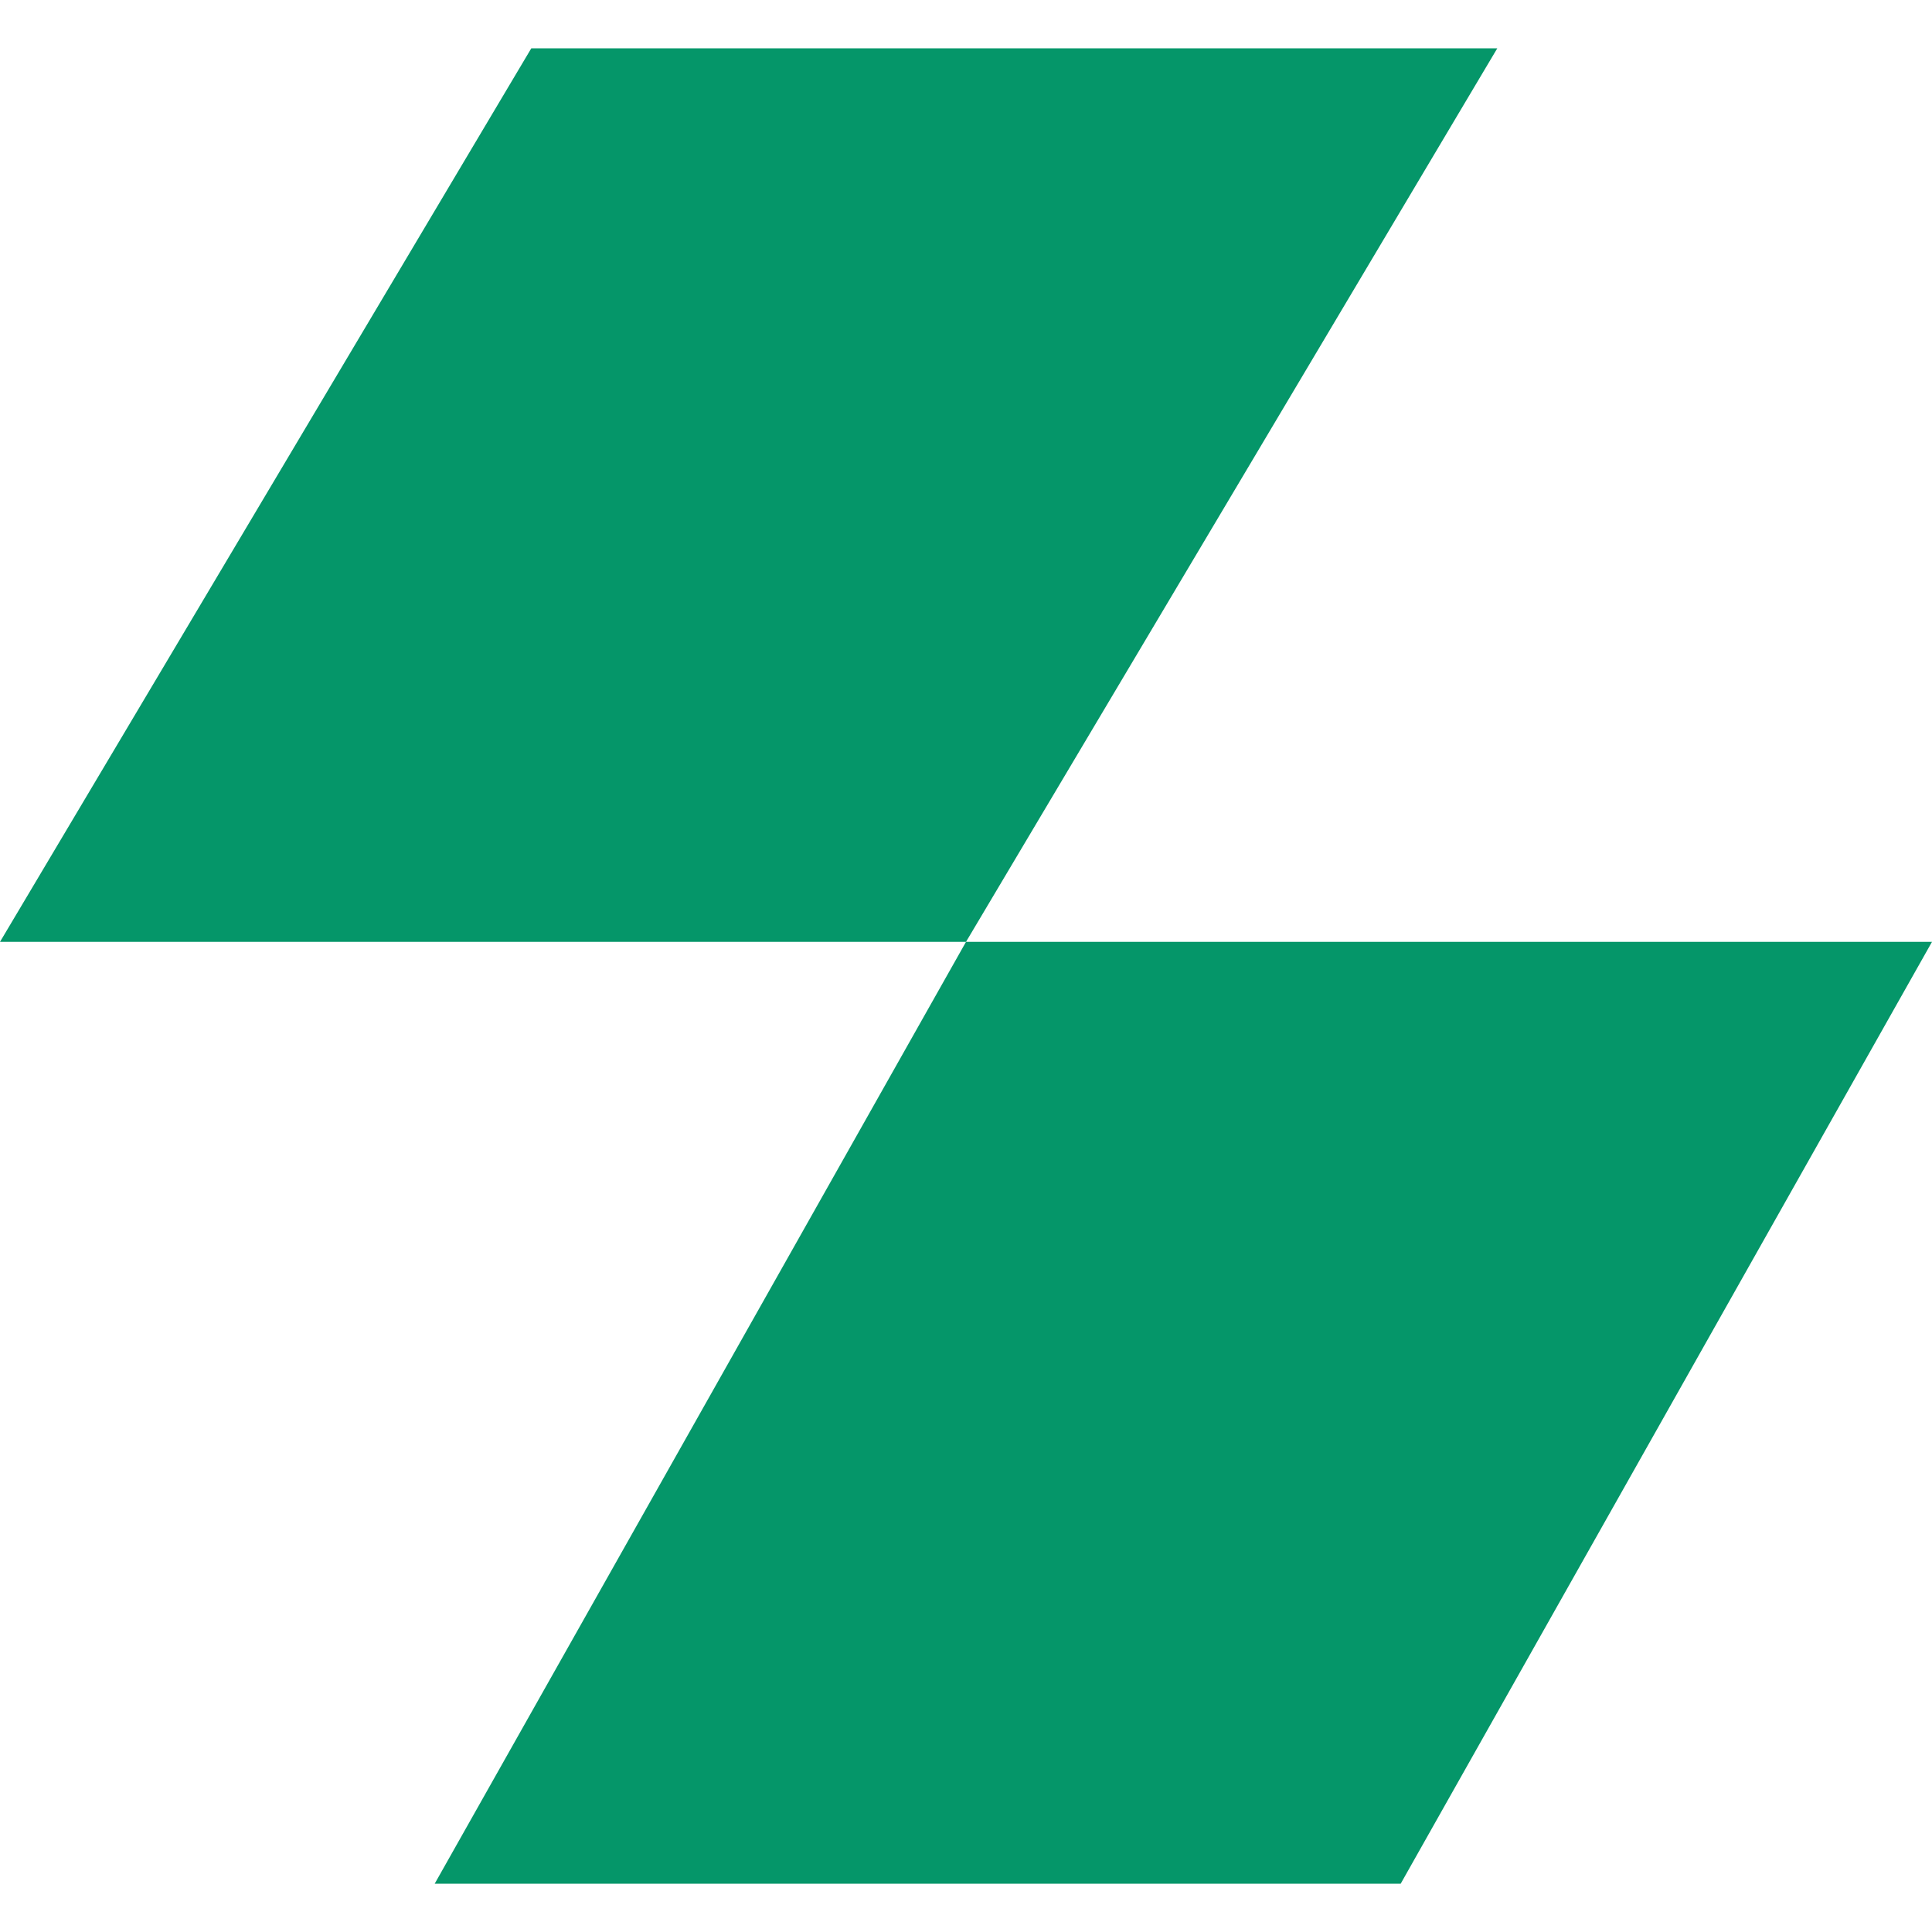
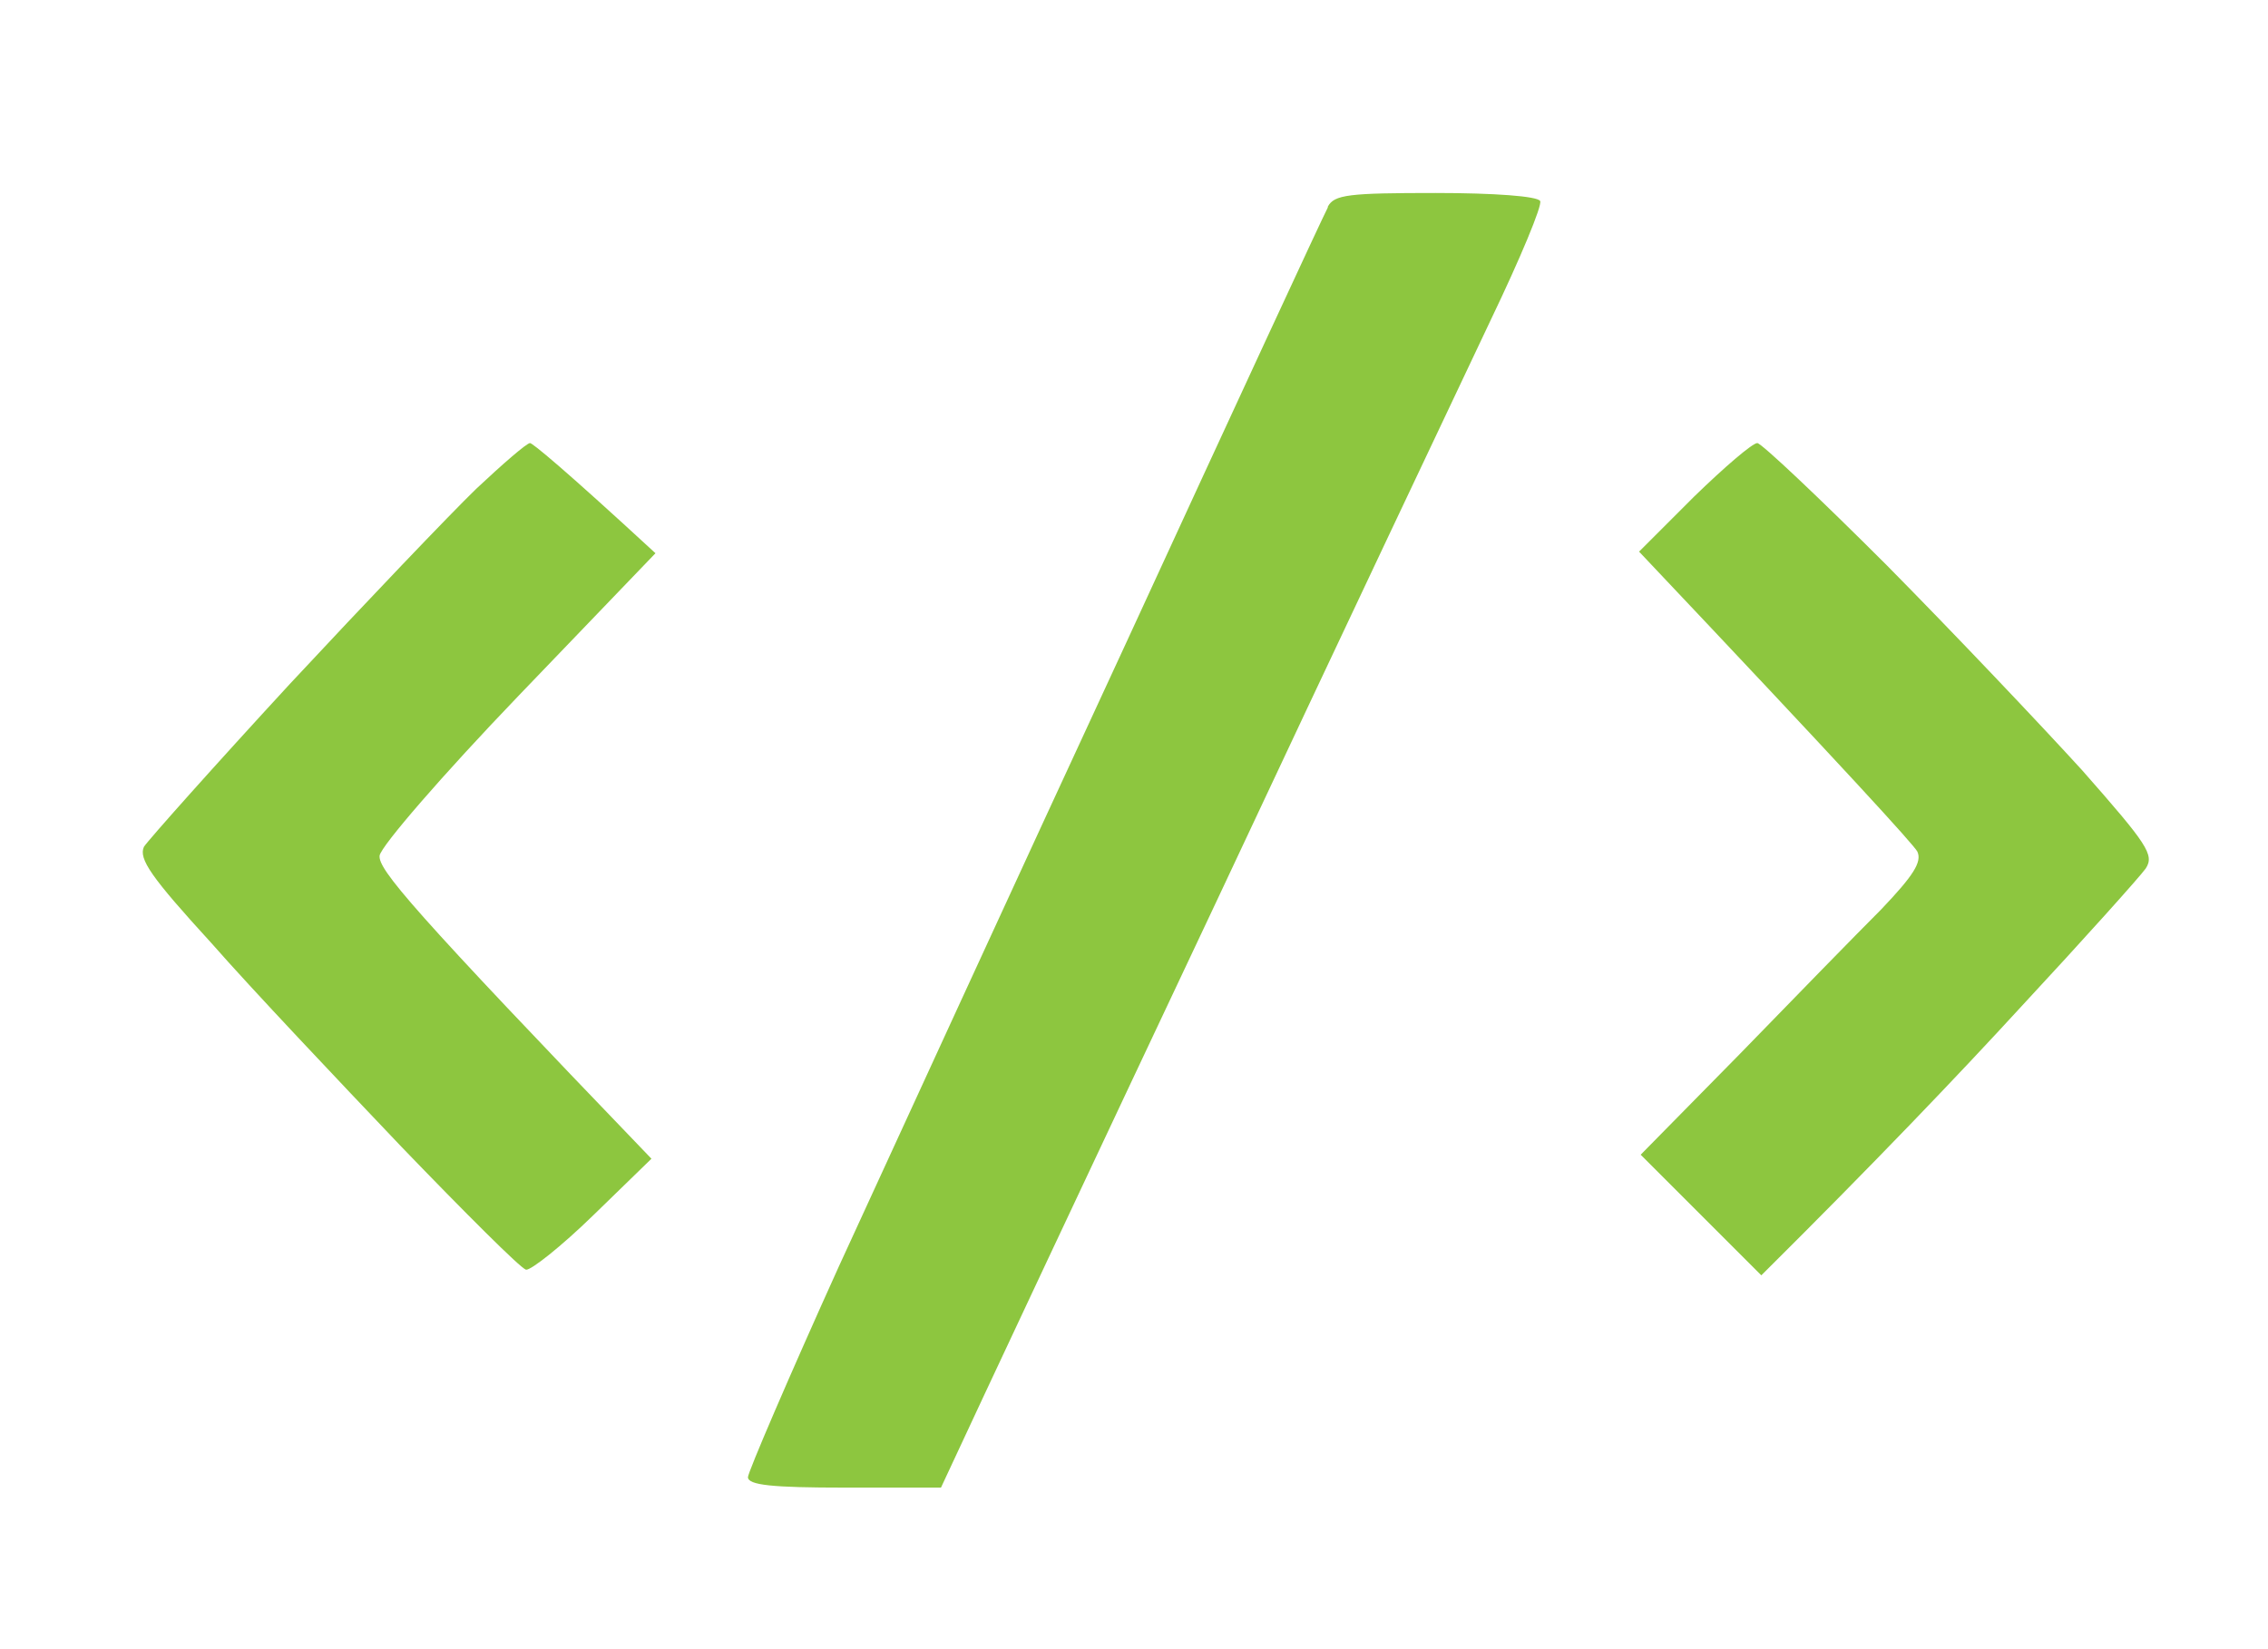
- <svg xmlns="http://www.w3.org/2000/svg" width="20" height="20" viewBox="0 0 20 20" fill="none">
-   <path fill-rule="evenodd" clip-rule="evenodd" d="M0 9.75L5.5 0.5H15.5L10 9.75H0ZM10 9.75L4.5 19.5H14.5L20 9.75L10 9.75Z" fill="#059669" />
+ <svg xmlns="http://www.w3.org/2000/svg" version="1.2" viewBox="0 0 282 205" width="282" height="205">
+   <style>.a{fill:#8dc63f}</style>
+   <path class="a" d="m165.1 25.8c-0.5 0.9-11.8 25.3-25.1 54.2-13.4 28.9-29.4 63.8-35.7 77.5-6.2 13.7-11.3 25.6-11.3 26.2 0 1 3.1 1.3 12 1.3h12c5.2-11.2 19.1-40.8 34.3-73 15.1-32.2 30.5-64.7 34.1-72.3 3.6-7.5 6.4-14.2 6.1-14.7-0.3-0.6-5.7-1-13-1-10.8 0-12.6 0.2-13.4 1.7zm-105.9 35c-3.3 3.2-13.7 14.1-23.2 24.3-9.4 10.2-17.5 19.3-18.1 20.2-0.7 1.5 0.9 3.8 8.4 12 5 5.7 15.7 17 23.6 25.3 7.9 8.2 14.8 15.1 15.5 15.3 0.6 0.1 4.4-2.9 8.4-6.8l7.2-7c-30-31.2-34-36-33.8-37.7 0.2-1.2 7.8-10 17.3-19.9l17-17.7c-11.6-10.7-15.3-13.7-15.6-13.7-0.4 0-3.4 2.6-6.7 5.7zm151.4 1l-6.8 6.8c26.1 27.6 34.1 36.4 34.6 37.3 0.6 1.3-0.5 3-4.5 7.2-3 3-10.9 11.1-17.6 18l-12.3 12.5 15 15c14-13.9 24.5-24.9 32.3-33.4 7.8-8.4 14.8-16.2 15.5-17.2 1.1-1.7 0.2-3-7.9-12.2-5.1-5.6-16-17.1-24.3-25.5-8.3-8.3-15.6-15.2-16.1-15.2-0.6 0-4.1 3-7.9 6.7z" />
</svg>
